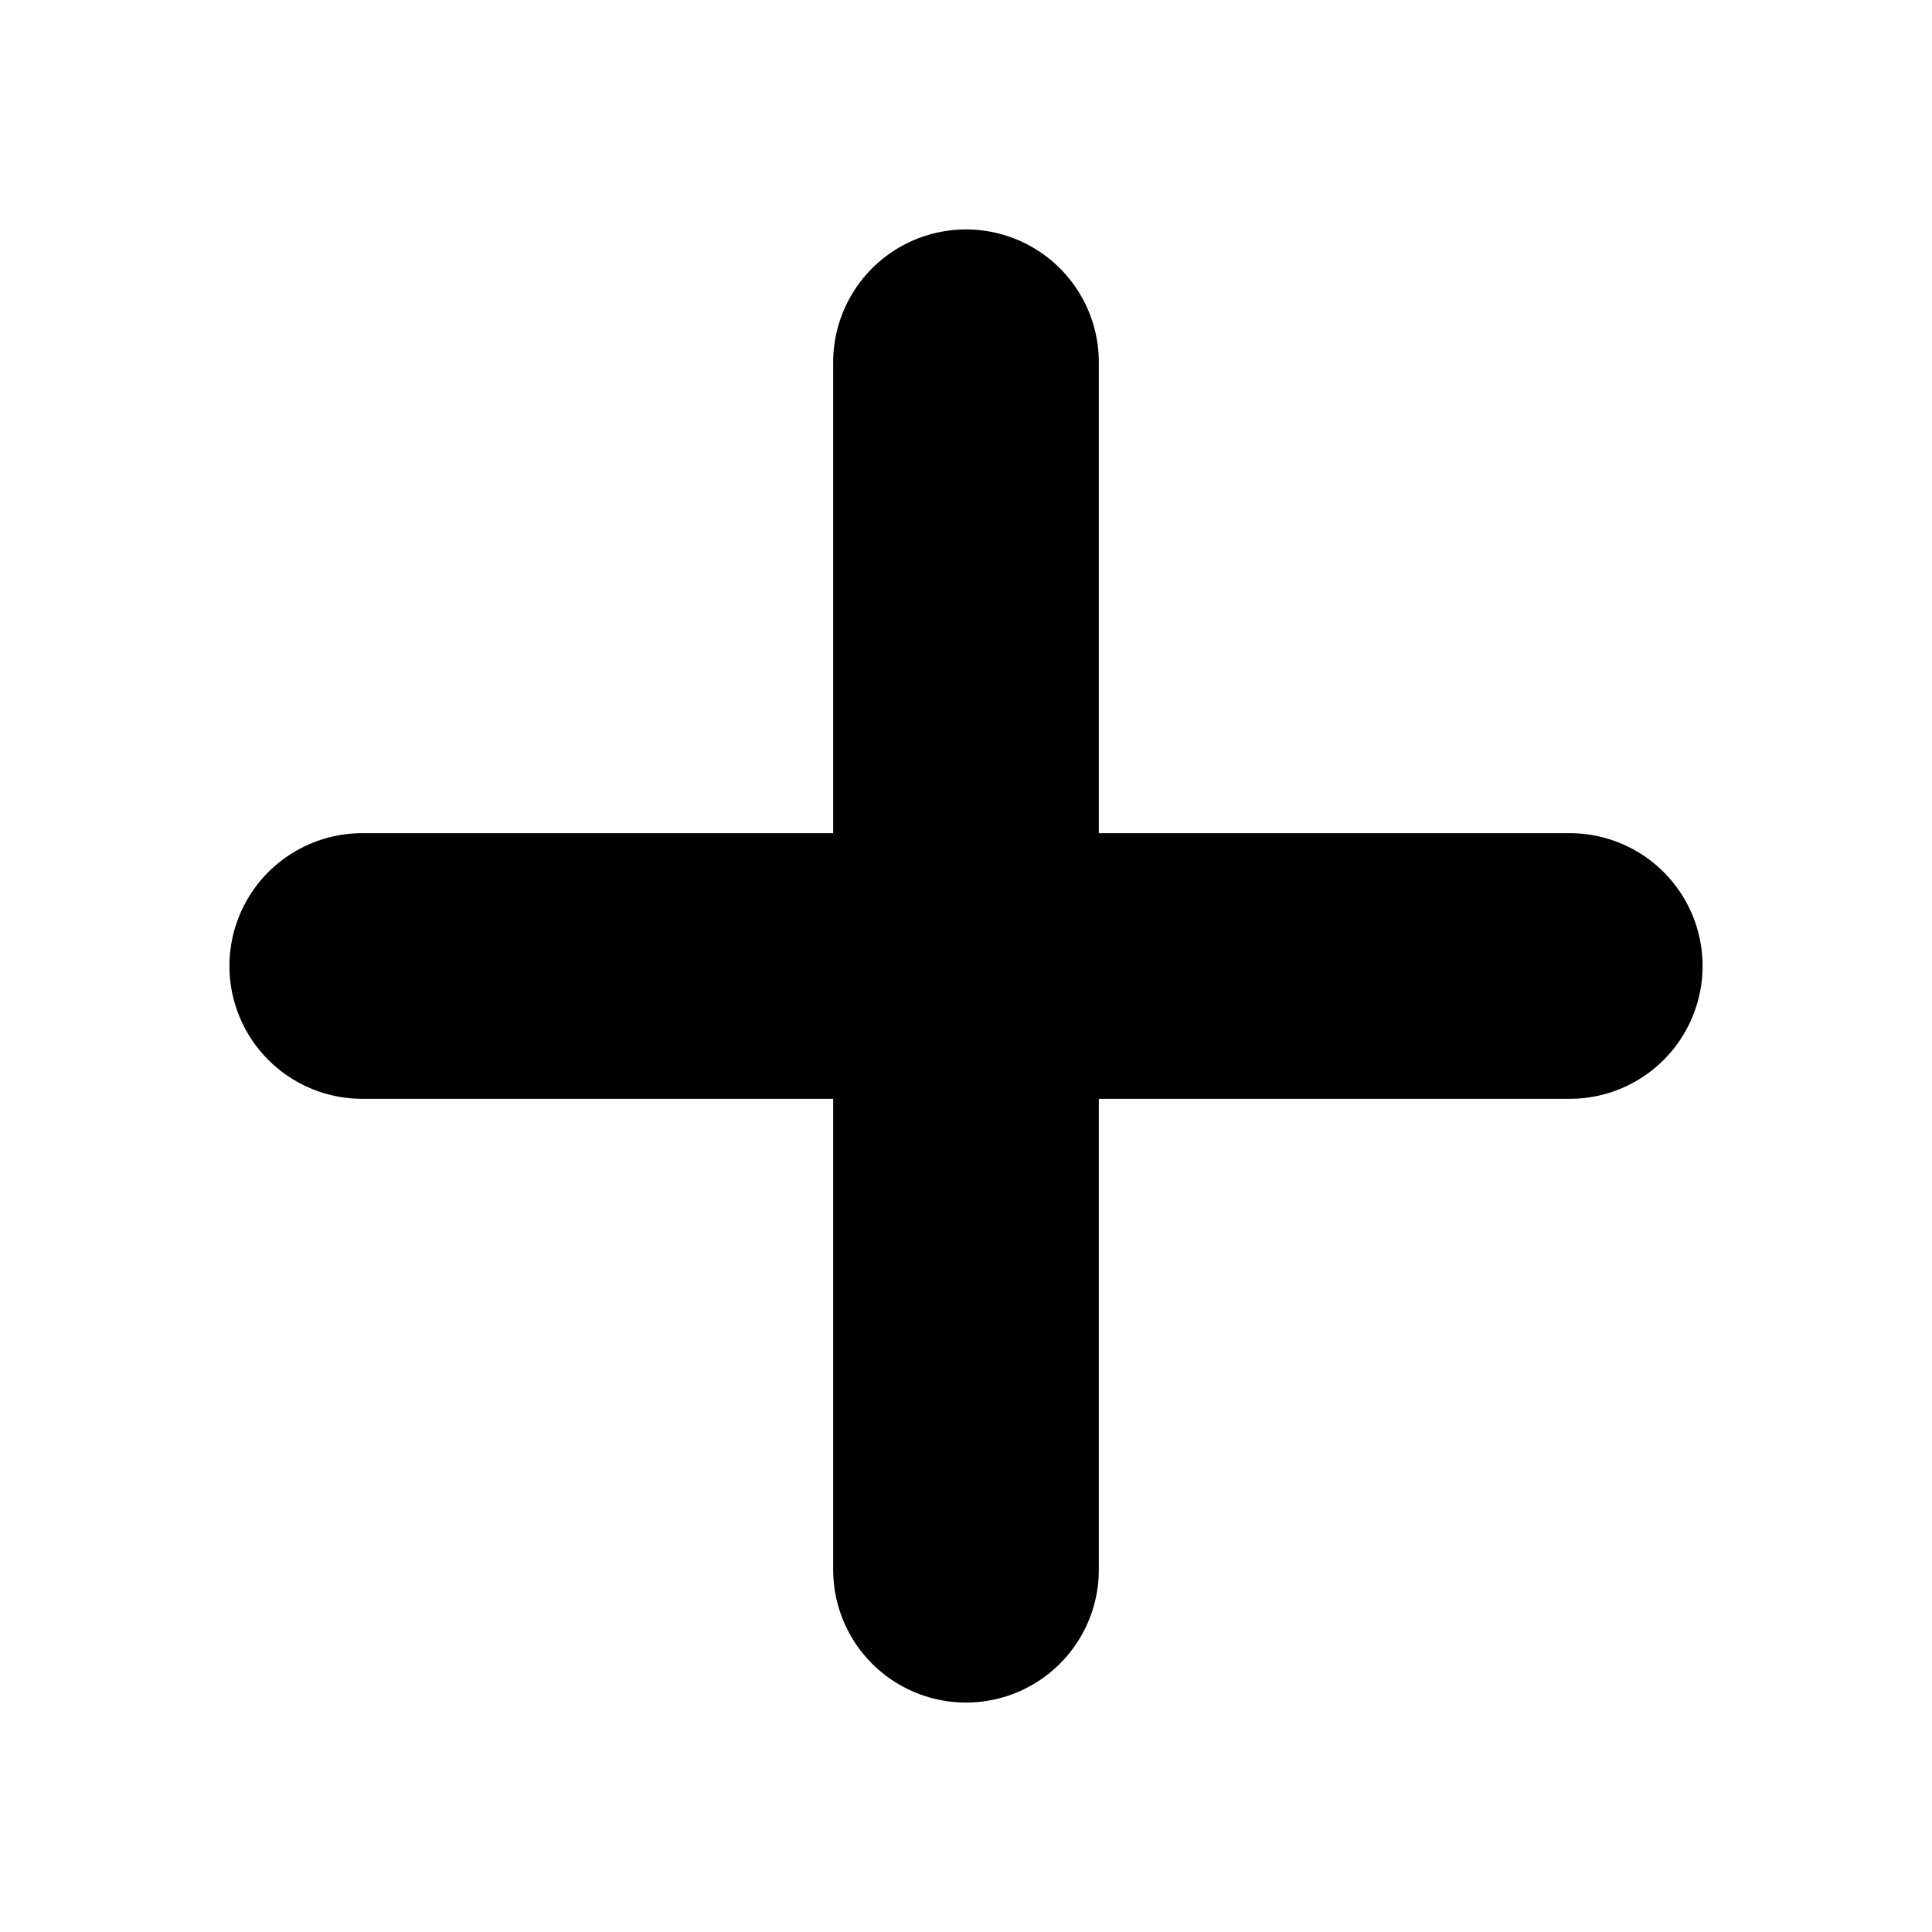
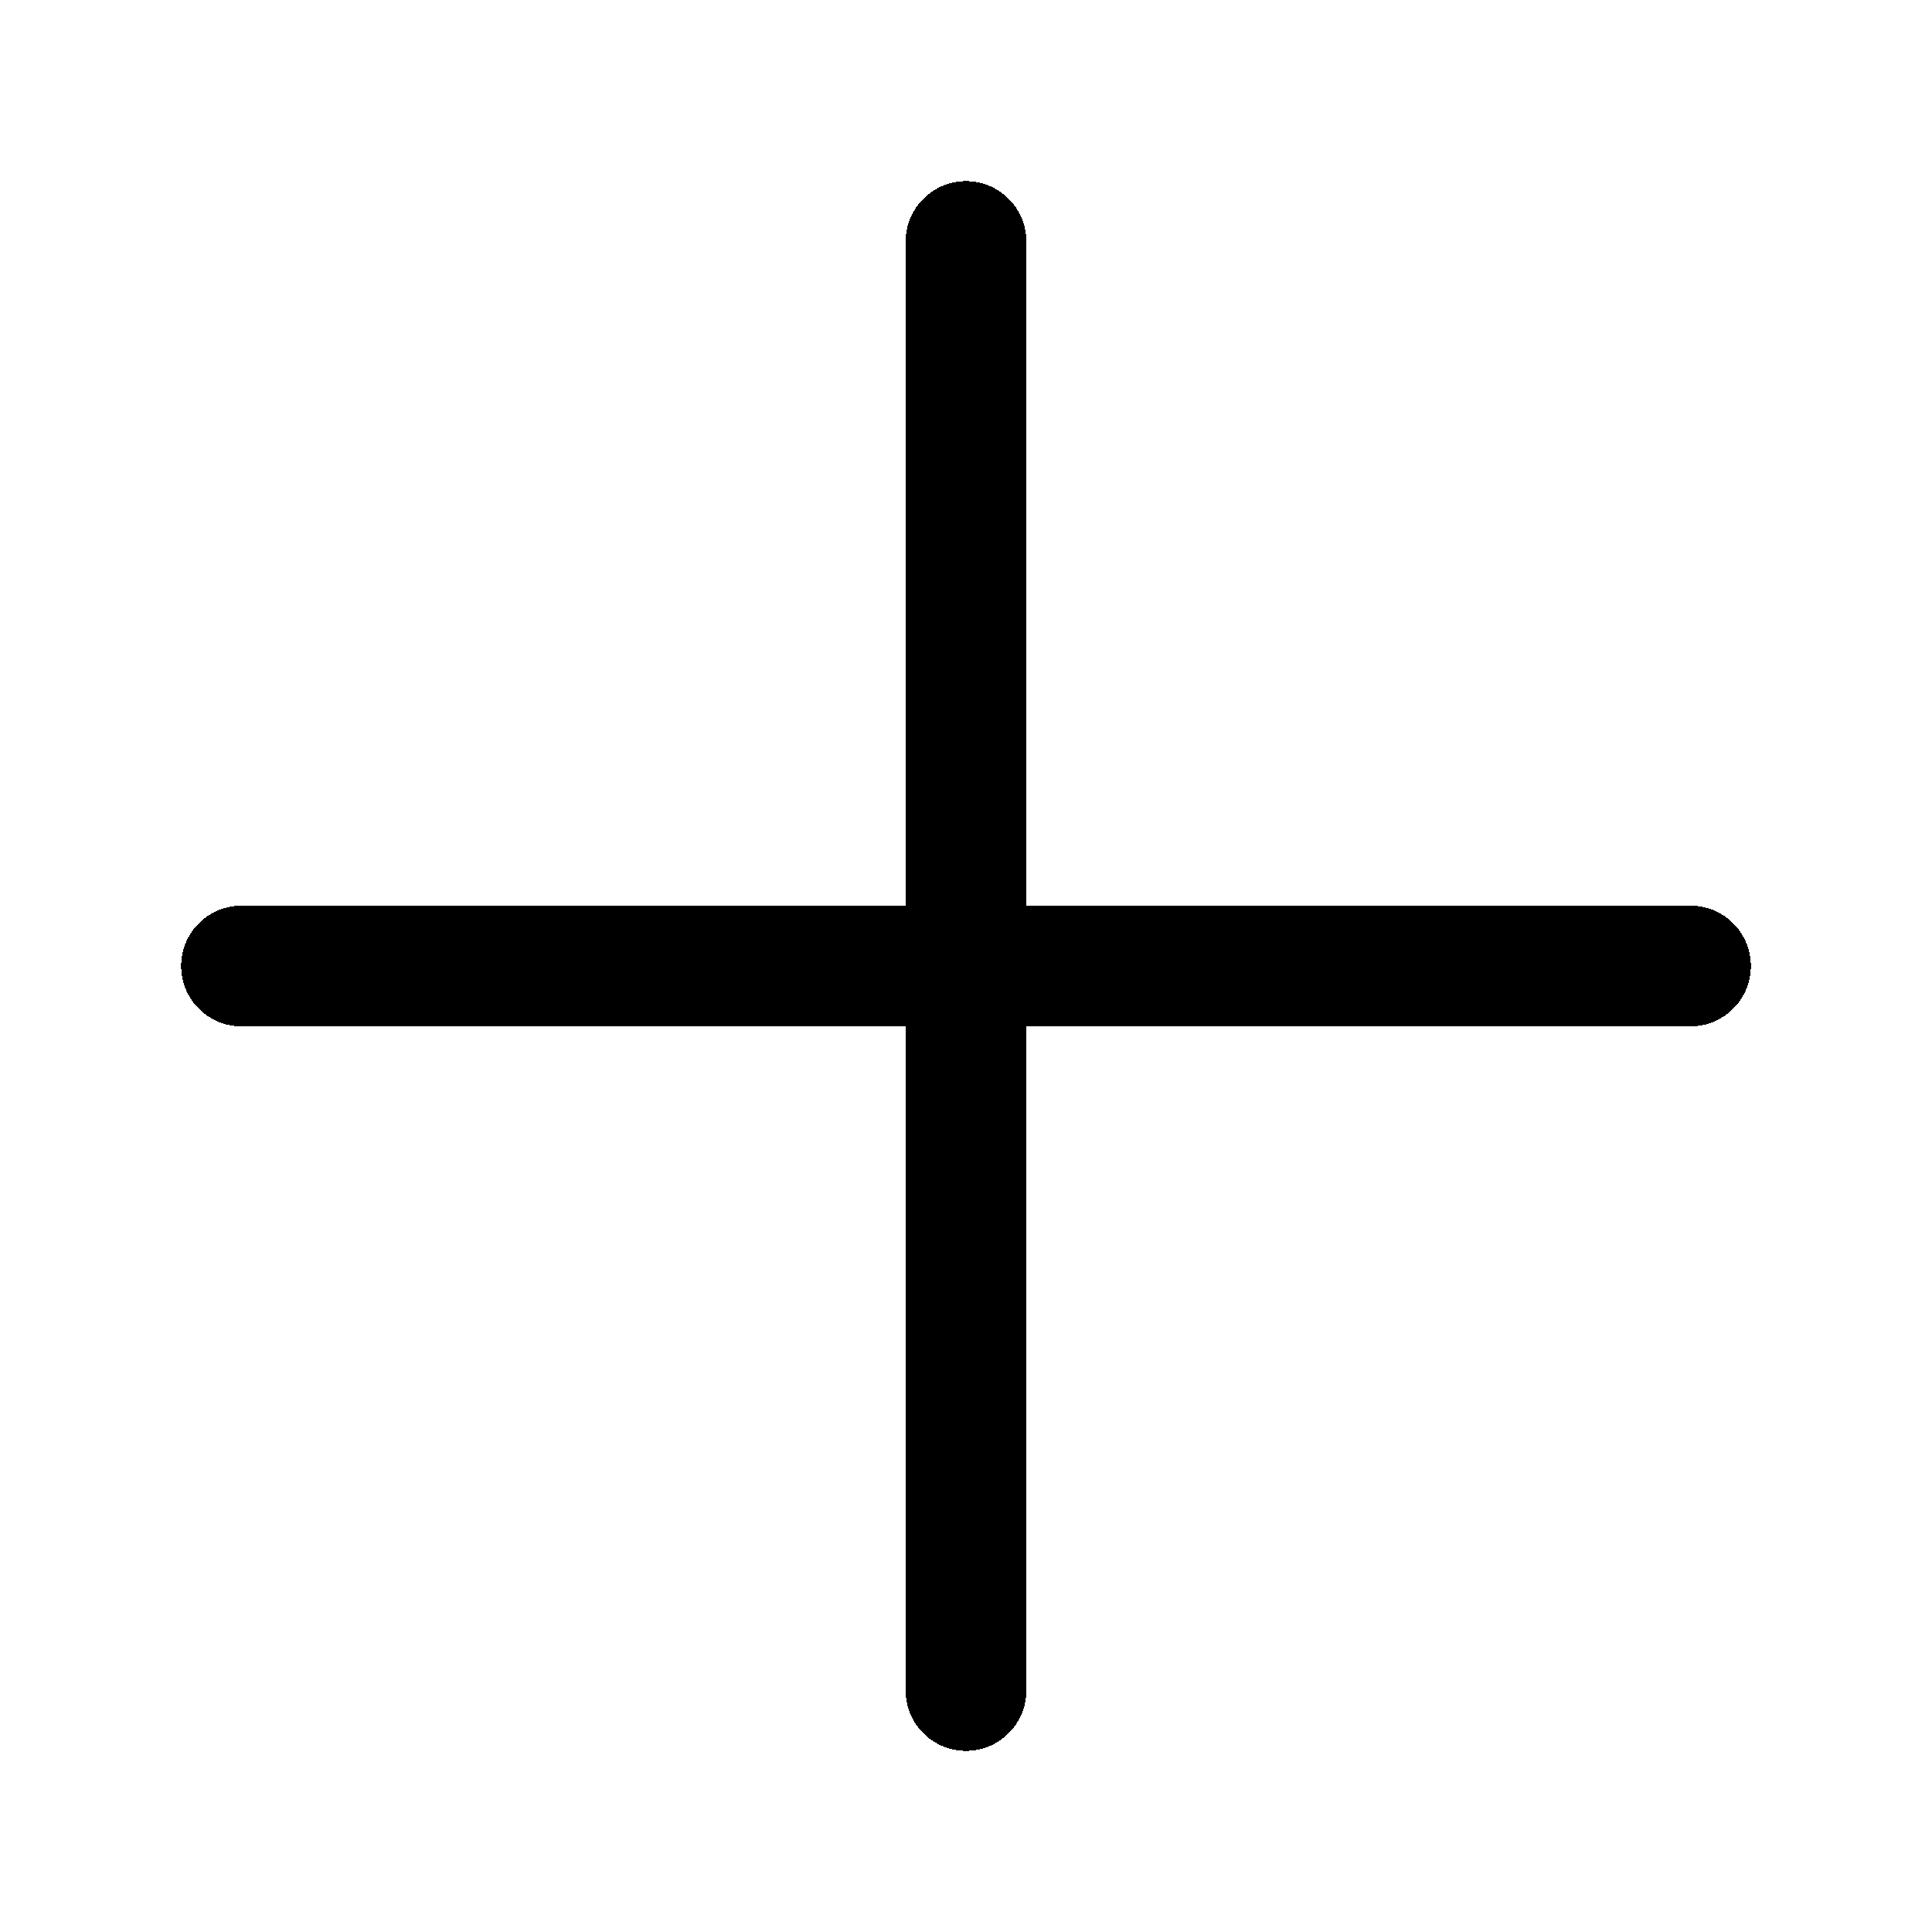
- <svg xmlns="http://www.w3.org/2000/svg" version="1.1" id="svg4164" viewBox="0 0 16 16" height="16" width="16">
-   <defs id="defs4166">
-     <marker style="overflow:visible" id="marker4137" refX="0.0" refY="0.0" orient="auto">
-       <path transform="scale(0.8) translate(12.5,0)" style="fill-rule:evenodd;stroke:#000000;stroke-width:1pt;stroke-opacity:1;fill:#000000;fill-opacity:1" d="M 0.0,0.0 L 5.0,-5.0 L -12.5,0.0 L 5.0,5.0 L 0.0,0.0 z " id="path4135" />
-     </marker>
-     <marker style="overflow:visible" id="Arrow1Sstart" refX="0.0" refY="0.0" orient="auto">
-       <path transform="scale(0.2) translate(6,0)" style="fill-rule:evenodd;stroke:#000000;stroke-width:1pt;stroke-opacity:1;fill:#000000;fill-opacity:1" d="M 0.0,0.0 L 5.0,-5.0 L -12.5,0.0 L 5.0,5.0 L 0.0,0.0 z " id="path3364" />
-     </marker>
-     <marker style="overflow:visible" id="marker3615" refX="0.0" refY="0.0" orient="auto">
-       <path transform="scale(0.8) translate(12.5,0)" style="fill-rule:evenodd;stroke:#000000;stroke-width:1pt;stroke-opacity:1;fill:#000000;fill-opacity:1" d="M 0.0,0.0 L 5.0,-5.0 L -12.5,0.0 L 5.0,5.0 L 0.0,0.0 z " id="path3352" />
-     </marker>
-     <marker style="overflow:visible" id="marker8166" refX="0" refY="0" orient="auto">
-       <path transform="matrix(0.8,0,0,0.8,10,0)" style="fill:#000000;fill-opacity:1;fill-rule:evenodd;stroke:#000000;stroke-width:1pt;stroke-opacity:1" d="M 0,0 5,-5 -12.5,0 5,5 0,0 Z" id="path8168" />
-     </marker>
-     <marker style="overflow:visible" id="marker7730" refX="0" refY="0" orient="auto">
-       <path transform="matrix(0.8,0,0,0.8,10,0)" style="fill:#000000;fill-opacity:1;fill-rule:evenodd;stroke:#000000;stroke-width:1pt;stroke-opacity:1" d="M 0,0 5,-5 -12.5,0 5,5 0,0 Z" id="path7732" />
-     </marker>
-     <marker style="overflow:visible" id="Arrow1Lstart" refX="0" refY="0" orient="auto">
-       <path transform="matrix(0.8,0,0,0.8,10,0)" style="fill:#000000;fill-opacity:1;fill-rule:evenodd;stroke:#000000;stroke-width:1pt;stroke-opacity:1" d="M 0,0 5,-5 -12.5,0 5,5 0,0 Z" id="path4718" />
-     </marker>
-     <marker style="overflow:visible" id="marker7070" refX="0" refY="0" orient="auto">
-       <path transform="matrix(-0.2,0,0,-0.2,-1.2,0)" style="fill:#000000;fill-opacity:1;fill-rule:evenodd;stroke:#000000;stroke-width:1pt;stroke-opacity:1" d="M 0,0 5,-5 -12.5,0 5,5 0,0 Z" id="path7072" />
-     </marker>
-     <marker style="overflow:visible" id="marker6970" refX="0" refY="0" orient="auto">
-       <path transform="scale(-0.6,-0.6)" d="M 8.719,4.034 -2.207,0.016 8.719,-4.002 c -1.745,2.372 -1.735,5.617 -6e-7,8.035 z" style="fill:#000000;fill-opacity:1;fill-rule:evenodd;stroke:#000000;stroke-width:0.625;stroke-linejoin:round;stroke-opacity:1" id="path6972" />
-     </marker>
-     <marker style="overflow:visible" id="TriangleOutM" refX="0" refY="0" orient="auto">
-       <path transform="scale(0.4,0.4)" style="fill:#000000;fill-opacity:1;fill-rule:evenodd;stroke:#000000;stroke-width:1pt;stroke-opacity:1" d="m 5.77,0 -8.65,5 0,-10 8.65,5 z" id="path4863" />
-     </marker>
-     <marker style="overflow:visible" id="TriangleOutS" refX="0" refY="0" orient="auto">
-       <path transform="scale(0.2,0.2)" style="fill:#000000;fill-opacity:1;fill-rule:evenodd;stroke:#000000;stroke-width:1pt;stroke-opacity:1" d="m 5.77,0 -8.65,5 0,-10 8.65,5 z" id="path4866" />
-     </marker>
-     <marker style="overflow:visible" id="marker6686" refX="0" refY="0" orient="auto">
-       <path transform="matrix(-0.2,0,0,-0.2,-1.2,0)" style="fill:#000000;fill-opacity:1;fill-rule:evenodd;stroke:#000000;stroke-width:1pt;stroke-opacity:1" d="M 0,0 5,-5 -12.5,0 5,5 0,0 Z" id="path6688" />
-     </marker>
-     <marker style="overflow:visible" id="Arrow2Send" refX="0" refY="0" orient="auto">
-       <path transform="matrix(-0.3,0,0,-0.3,0.69,0)" d="M 8.719,4.034 -2.207,0.016 8.719,-4.002 c -1.745,2.372 -1.735,5.617 -6e-7,8.035 z" style="fill:#000000;fill-opacity:1;fill-rule:evenodd;stroke:#000000;stroke-width:0.625;stroke-linejoin:round;stroke-opacity:1" id="path4751" />
-     </marker>
-     <marker style="overflow:visible" id="marker6542" refX="0" refY="0" orient="auto">
-       <path transform="scale(-0.6,-0.6)" d="M 8.719,4.034 -2.207,0.016 8.719,-4.002 c -1.745,2.372 -1.735,5.617 -6e-7,8.035 z" style="fill:#000000;fill-opacity:1;fill-rule:evenodd;stroke:#000000;stroke-width:0.625;stroke-linejoin:round;stroke-opacity:1" id="path6544" />
-     </marker>
-     <marker style="overflow:visible" id="marker6478" refX="0" refY="0" orient="auto">
-       <path transform="matrix(-0.2,0,0,-0.2,-1.2,0)" style="fill:#000000;fill-opacity:1;fill-rule:evenodd;stroke:#000000;stroke-width:1pt;stroke-opacity:1" d="M 0,0 5,-5 -12.5,0 5,5 0,0 Z" id="path6480" />
-     </marker>
-     <marker style="overflow:visible" id="Arrow2Mend" refX="0" refY="0" orient="auto">
-       <path transform="scale(-0.6,-0.6)" d="M 8.719,4.034 -2.207,0.016 8.719,-4.002 c -1.745,2.372 -1.735,5.617 -6e-7,8.035 z" style="fill:#000000;fill-opacity:1;fill-rule:evenodd;stroke:#000000;stroke-width:0.625;stroke-linejoin:round;stroke-opacity:1" id="path4745" />
-     </marker>
-     <marker style="overflow:visible" id="marker6184" refX="0" refY="0" orient="auto">
-       <path transform="matrix(-0.2,0,0,-0.2,-1.2,0)" style="fill:#000000;fill-opacity:1;fill-rule:evenodd;stroke:#000000;stroke-width:1pt;stroke-opacity:1" d="M 0,0 5,-5 -12.5,0 5,5 0,0 Z" id="path6186" />
-     </marker>
-     <marker style="overflow:visible" id="Arrow1Mend" refX="0" refY="0" orient="auto">
-       <path transform="matrix(-0.4,0,0,-0.4,-4,0)" style="fill:#000000;fill-opacity:1;fill-rule:evenodd;stroke:#000000;stroke-width:1pt;stroke-opacity:1" d="M 0,0 5,-5 -12.5,0 5,5 0,0 Z" id="path4727" />
-     </marker>
-     <marker style="overflow:visible" id="Arrow1Send" refX="0" refY="0" orient="auto">
-       <path transform="matrix(-0.2,0,0,-0.2,-1.2,0)" style="fill:#000000;fill-opacity:1;fill-rule:evenodd;stroke:#000000;stroke-width:1pt;stroke-opacity:1" d="M 0,0 5,-5 -12.5,0 5,5 0,0 Z" id="path4733" />
-     </marker>
-     <marker style="overflow:visible" id="TriangleOutL" refX="0" refY="0" orient="auto">
-       <path transform="scale(0.8,0.8)" style="fill:#000000;fill-opacity:1;fill-rule:evenodd;stroke:#000000;stroke-width:1pt;stroke-opacity:1" d="m 5.77,0 -8.65,5 0,-10 8.65,5 z" id="path4860" />
-     </marker>
-     <marker style="overflow:visible" id="Arrow2Lend" refX="0" refY="0" orient="auto">
-       <path transform="matrix(-1.1,0,0,-1.1,-1.1,0)" d="M 8.719,4.034 -2.207,0.016 8.719,-4.002 c -1.745,2.372 -1.735,5.617 -6e-7,8.035 z" style="fill:#000000;fill-opacity:1;fill-rule:evenodd;stroke:#000000;stroke-width:0.625;stroke-linejoin:round;stroke-opacity:1" id="path4739" />
-     </marker>
-     <marker style="overflow:visible" id="Arrow1Lend" refX="0" refY="0" orient="auto">
-       <path transform="matrix(-0.8,0,0,-0.8,-10,0)" style="fill:#000000;fill-opacity:1;fill-rule:evenodd;stroke:#000000;stroke-width:1pt;stroke-opacity:1" d="M 0,0 5,-5 -12.5,0 5,5 0,0 Z" id="path4721" />
-     </marker>
-   </defs>
-   <g transform="translate(0,-1036.362)" id="layer1">
-     <path id="path3338" d="M 13,1044.362 H 3" style="fill:none;fill-rule:evenodd;stroke:#000000;stroke-width:2.2;stroke-linecap:round;stroke-linejoin:miter;stroke-miterlimit:1;stroke-dasharray:none;stroke-opacity:1" />
-     <path style="fill:none;fill-rule:evenodd;stroke:#000000;stroke-width:2.2;stroke-linecap:round;stroke-linejoin:miter;stroke-miterlimit:1;stroke-dasharray:none;stroke-opacity:1" d="m 8,1049.362 v -10" id="path3338-4" />
+ <svg xmlns="http://www.w3.org/2000/svg" id="svg4450" version="1.1" viewBox="0 0 64 64" height="64" width="64" shape-rendering="crispEdges">
+   <defs id="defs4444" />
+   <g id="layer1">
+     <path style="fill:none;stroke:#000000;stroke-width:4;stroke-linecap:round;stroke-linejoin:round;stroke-miterlimit:4;stroke-dasharray:none;stroke-opacity:1" d="M 8,32 H 56" id="path5588" />
+     <path id="path5588-2" d="M 32,8 V 56" style="fill:none;stroke:#000000;stroke-width:4;stroke-linecap:round;stroke-linejoin:round;stroke-miterlimit:4;stroke-dasharray:none;stroke-opacity:1" />
  </g>
</svg>
